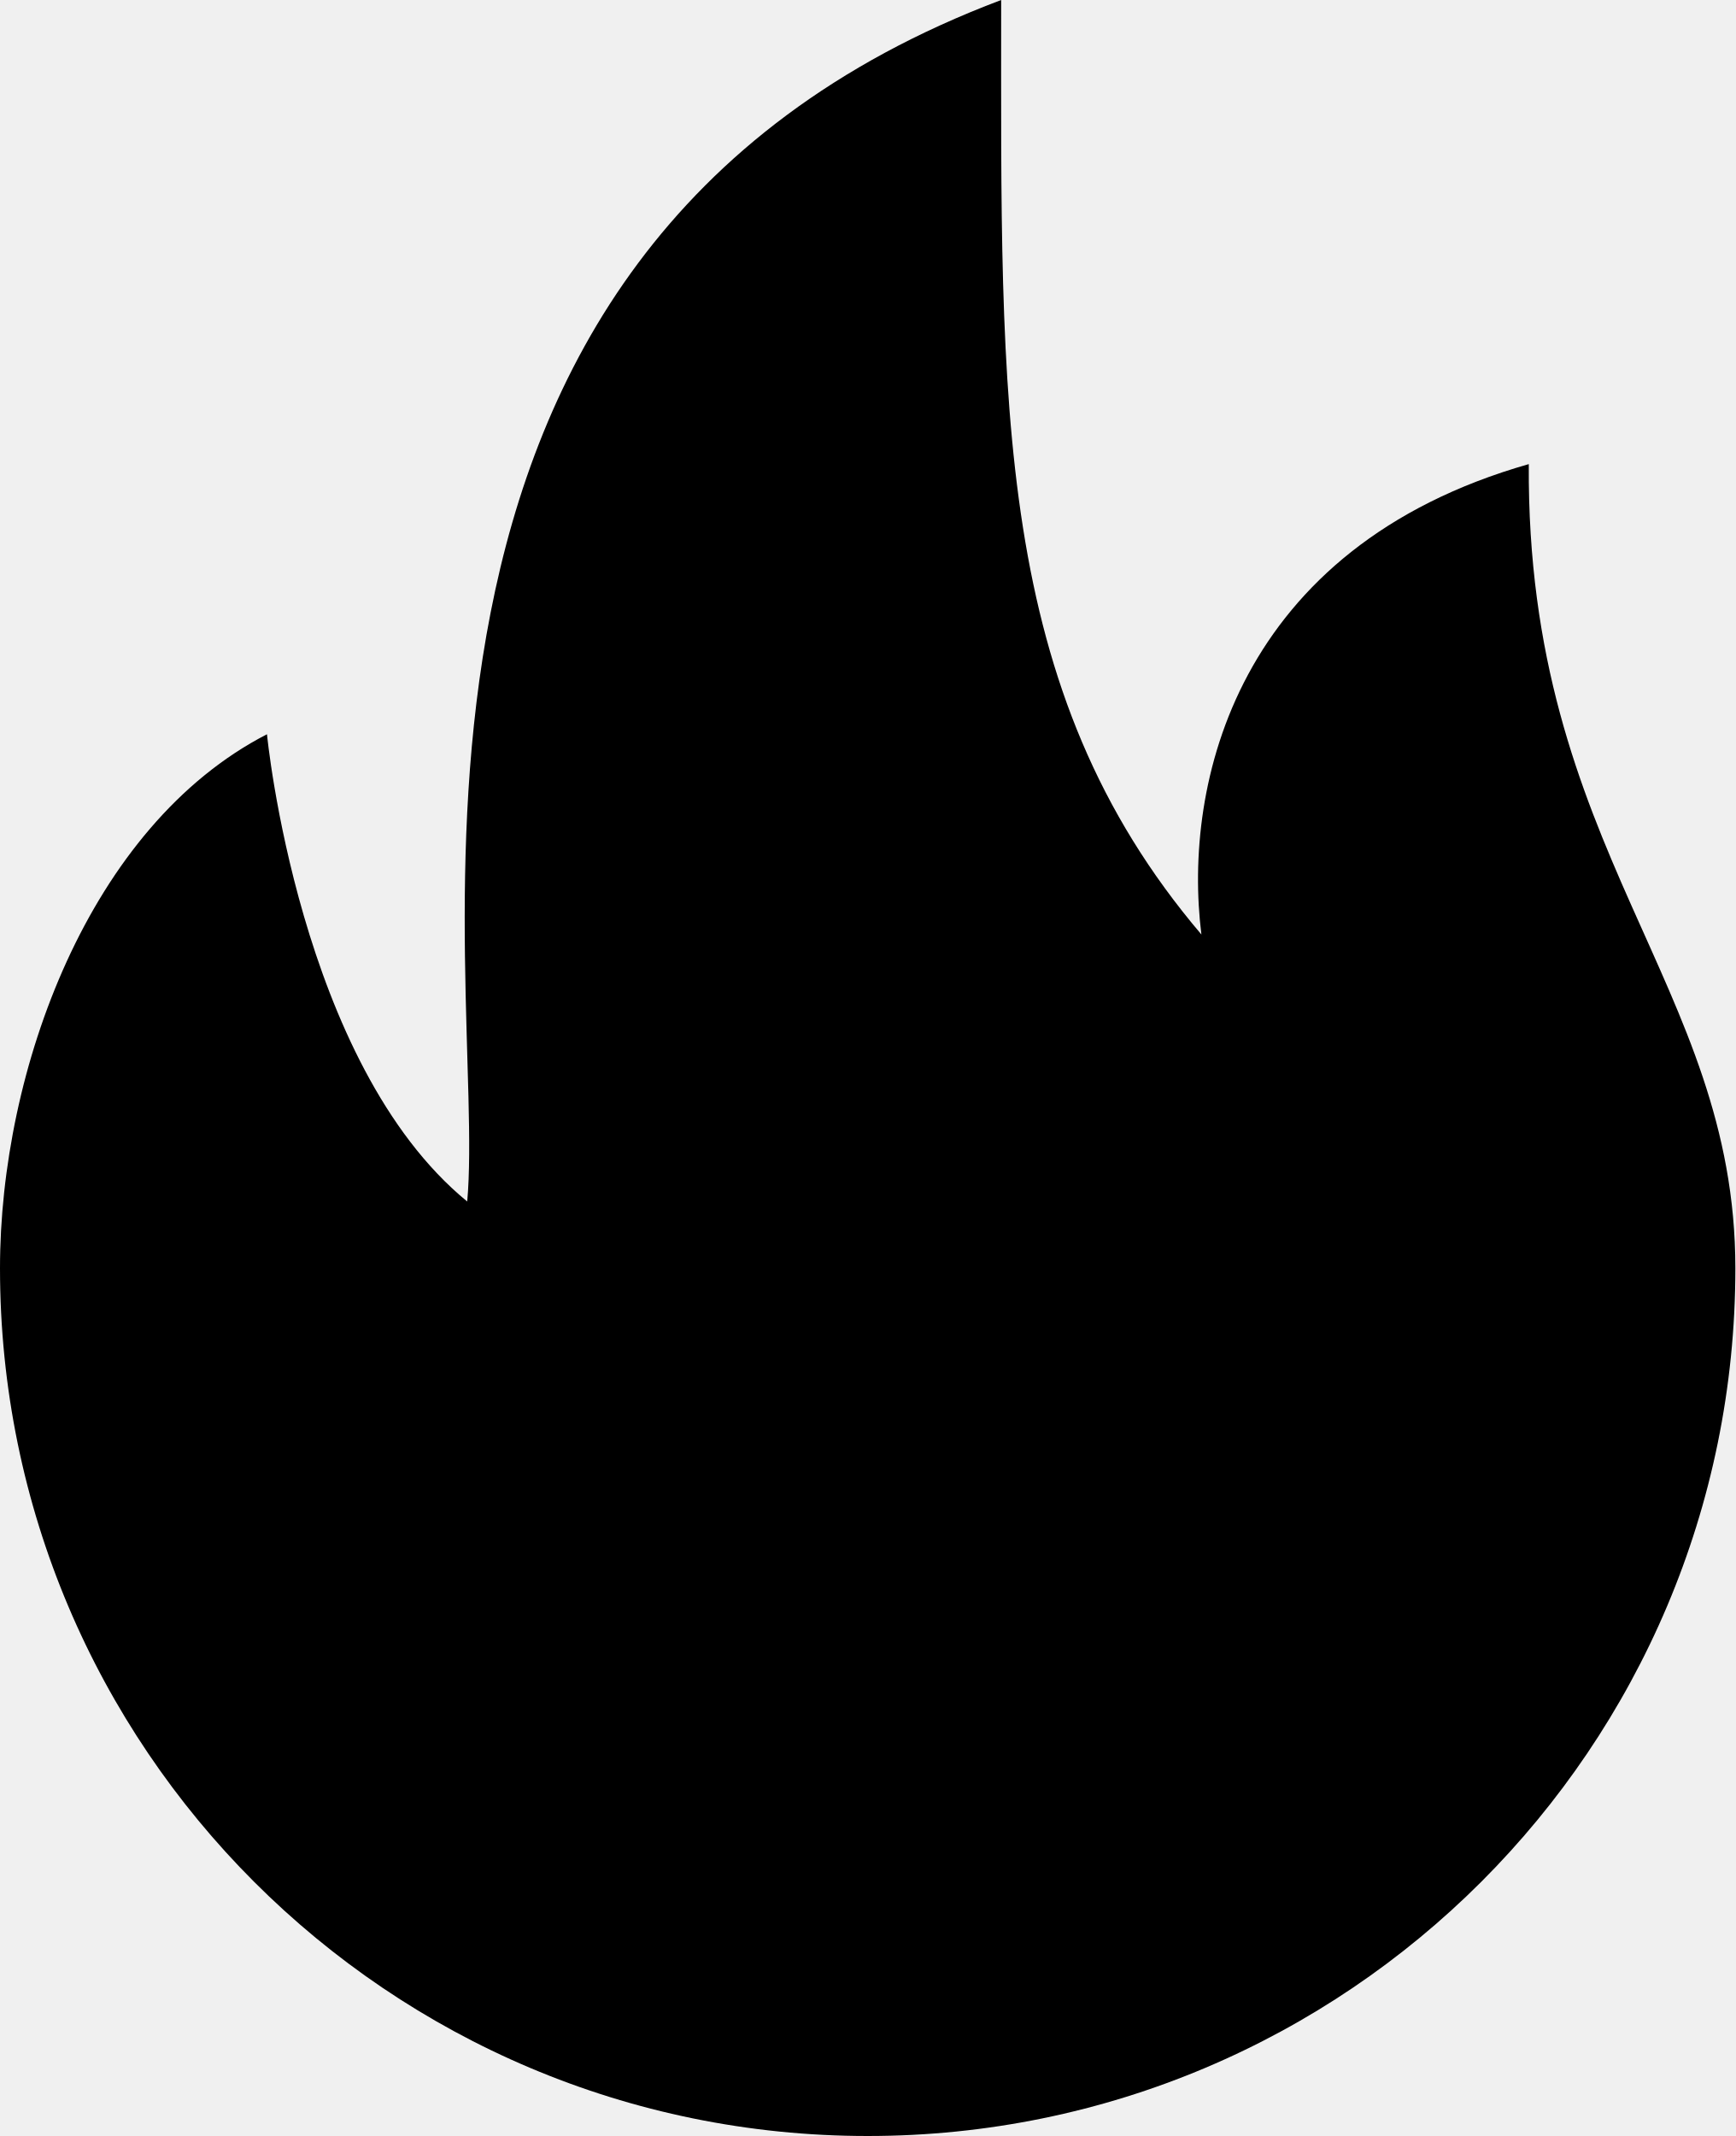
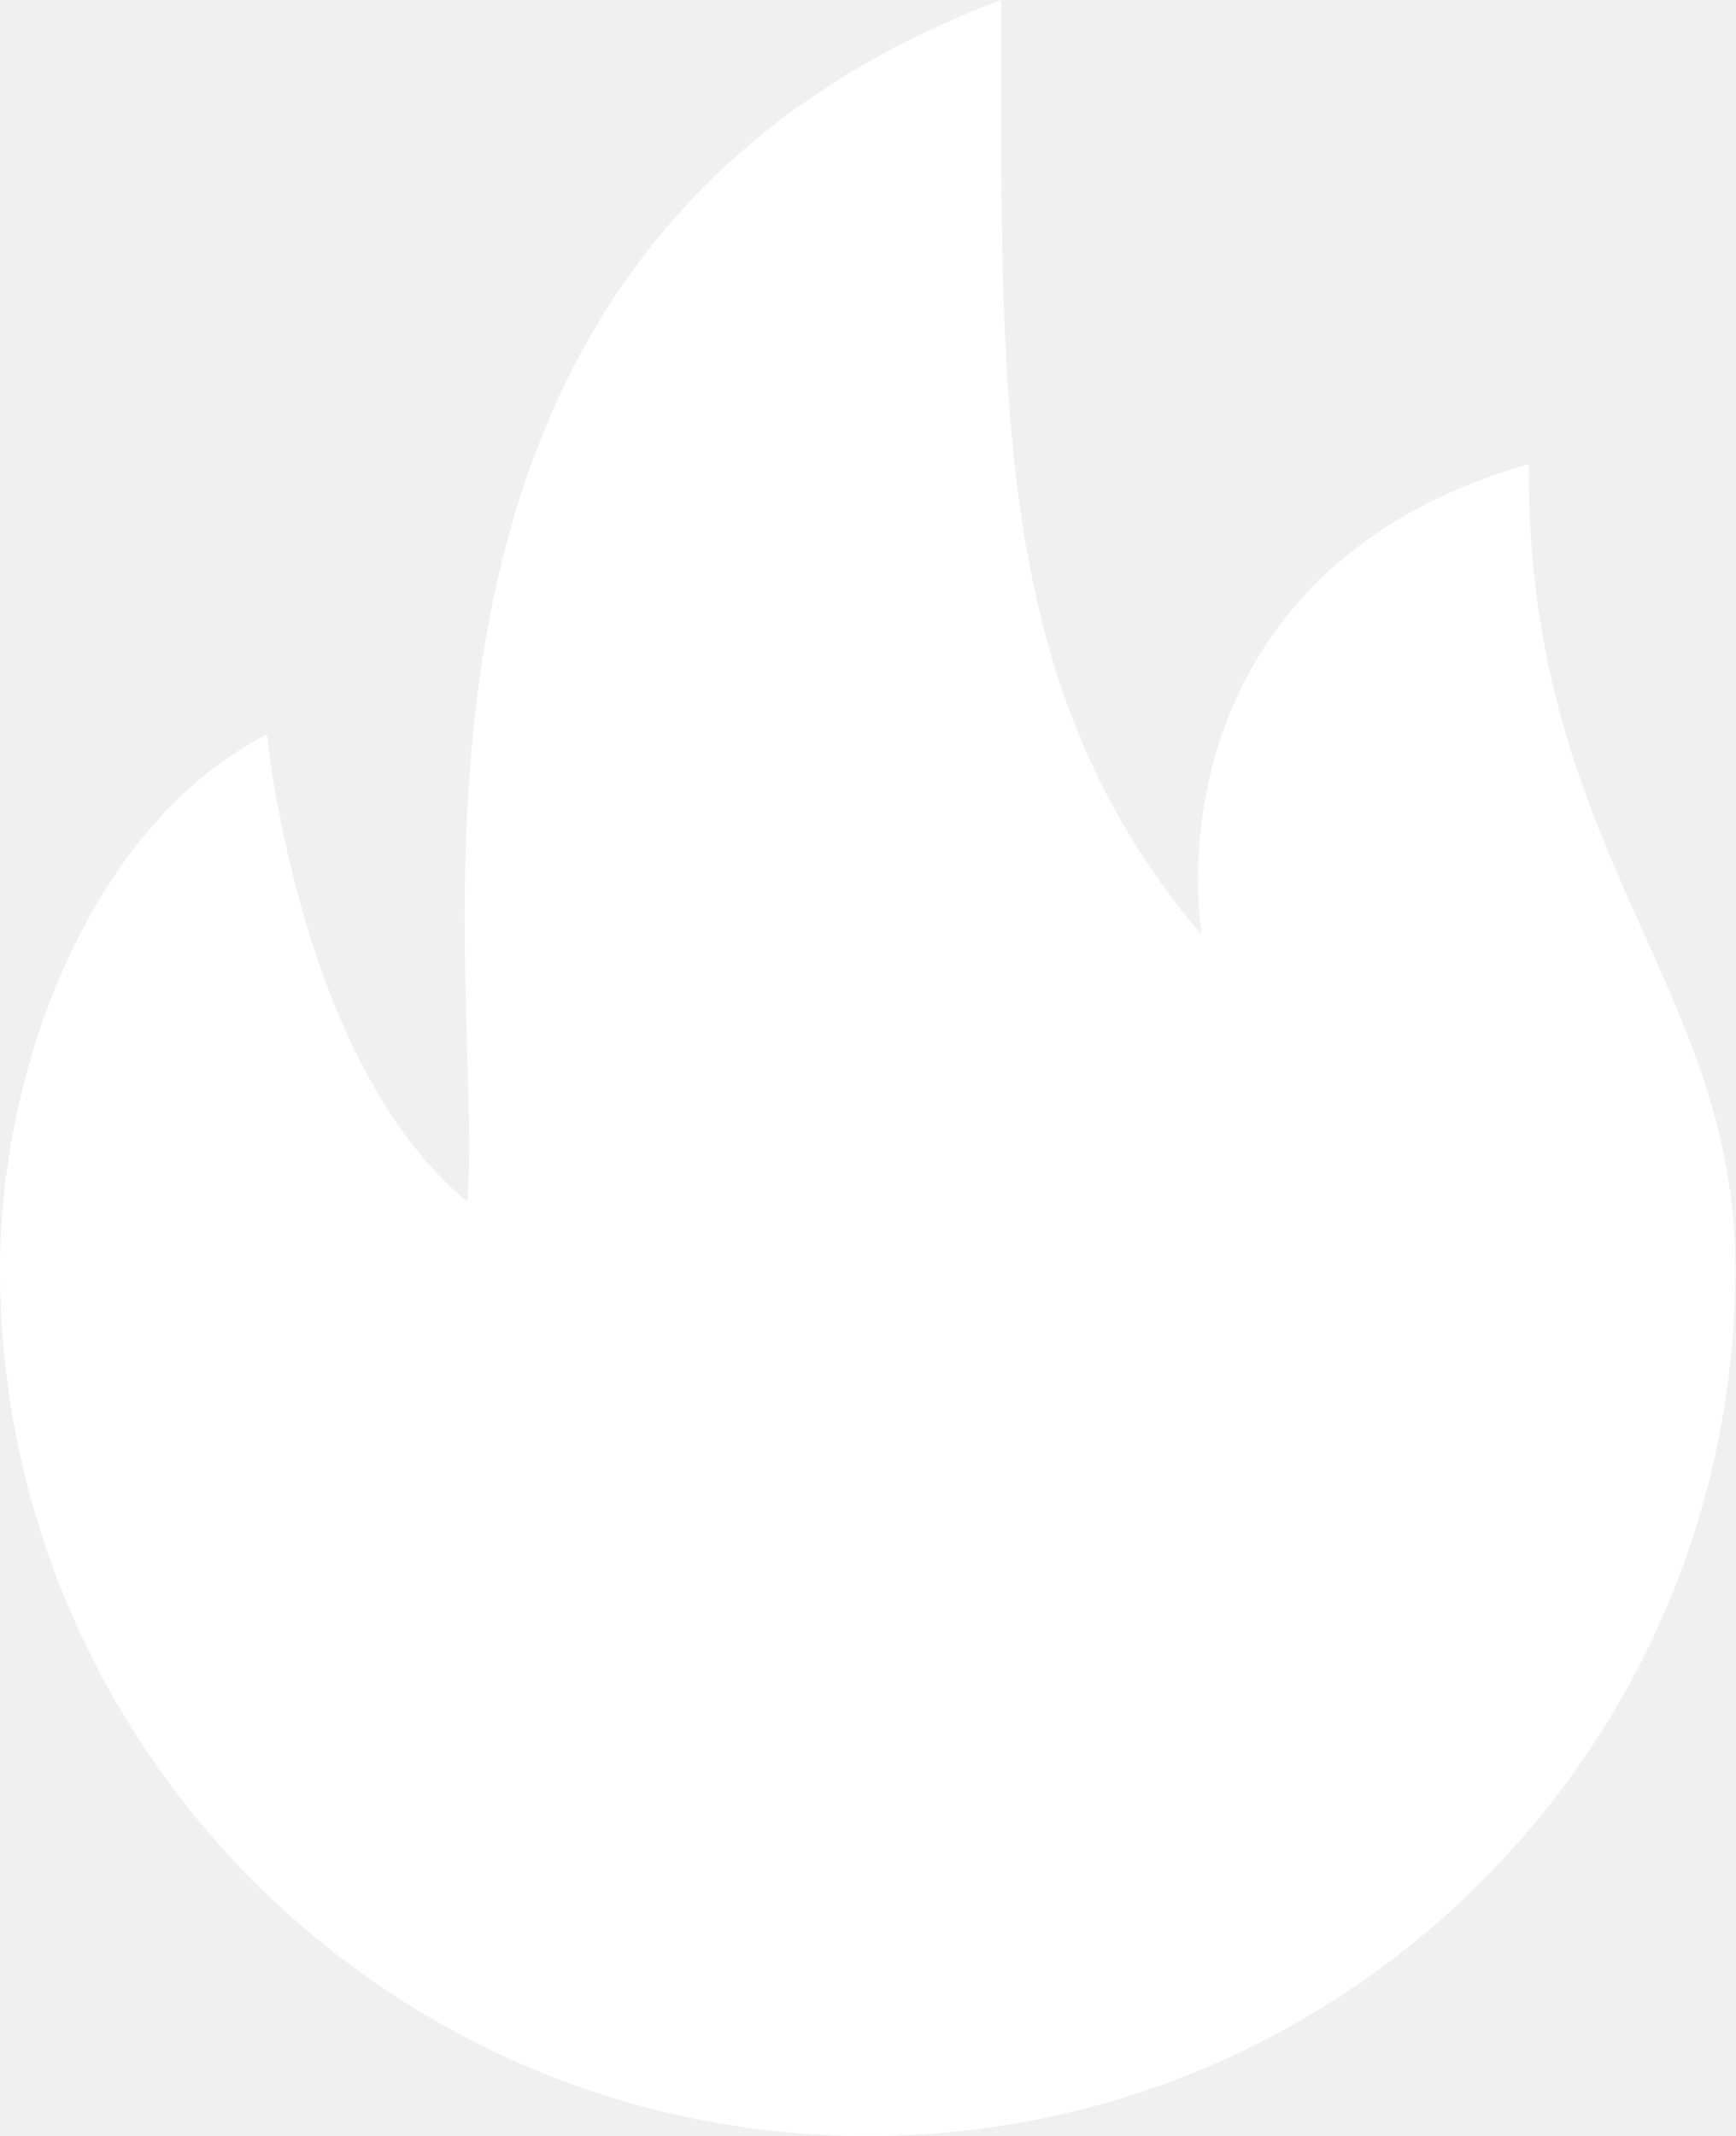
- <svg xmlns="http://www.w3.org/2000/svg" width="26px" height="32px" viewBox="0 0 26 32" version="1.1">
-   <defs />
-   <g id="Page-1" stroke="none" stroke-width="1" fill="none" fill-rule="evenodd">
-     <g id="Icon-Set-Filled" transform="translate(-417, -413)" fill="#000000">
-       <path d="M439.905,419.953 C435.52,421.203 434.717,424.748 435,427 C431.872,423.322 432,419.093 432,413 C421.968,416.783 424.301,427.688 424,431 C421.477,428.935 421,424 421,424 C418.336,425.371 417,429.031 417,432 C417,439.18 422.82,445 430,445 C437.18,445 443,439.18 443,432 C443,427.733 439.867,425.765 439.905,419.953" id="flame-fire" />
-     </g>
-   </g>
+ <svg xmlns="http://www.w3.org/2000/svg" width="26" height="32" viewBox="0 0 26 32">
+   <path fill="#fff" d="M22.905 6.953c-4.385 1.25-5.188 4.795-4.905 7.047-3.128-3.678-3-7.907-3-14-10.032 3.783-7.699 14.688-8 18-2.523-2.065-3-7-3-7-2.664 1.371-4 5.031-4 8 0 7.18 5.82 13 13 13s13-5.82 13-13c0-4.267-3.133-6.235-3.095-12.047" />
</svg>
